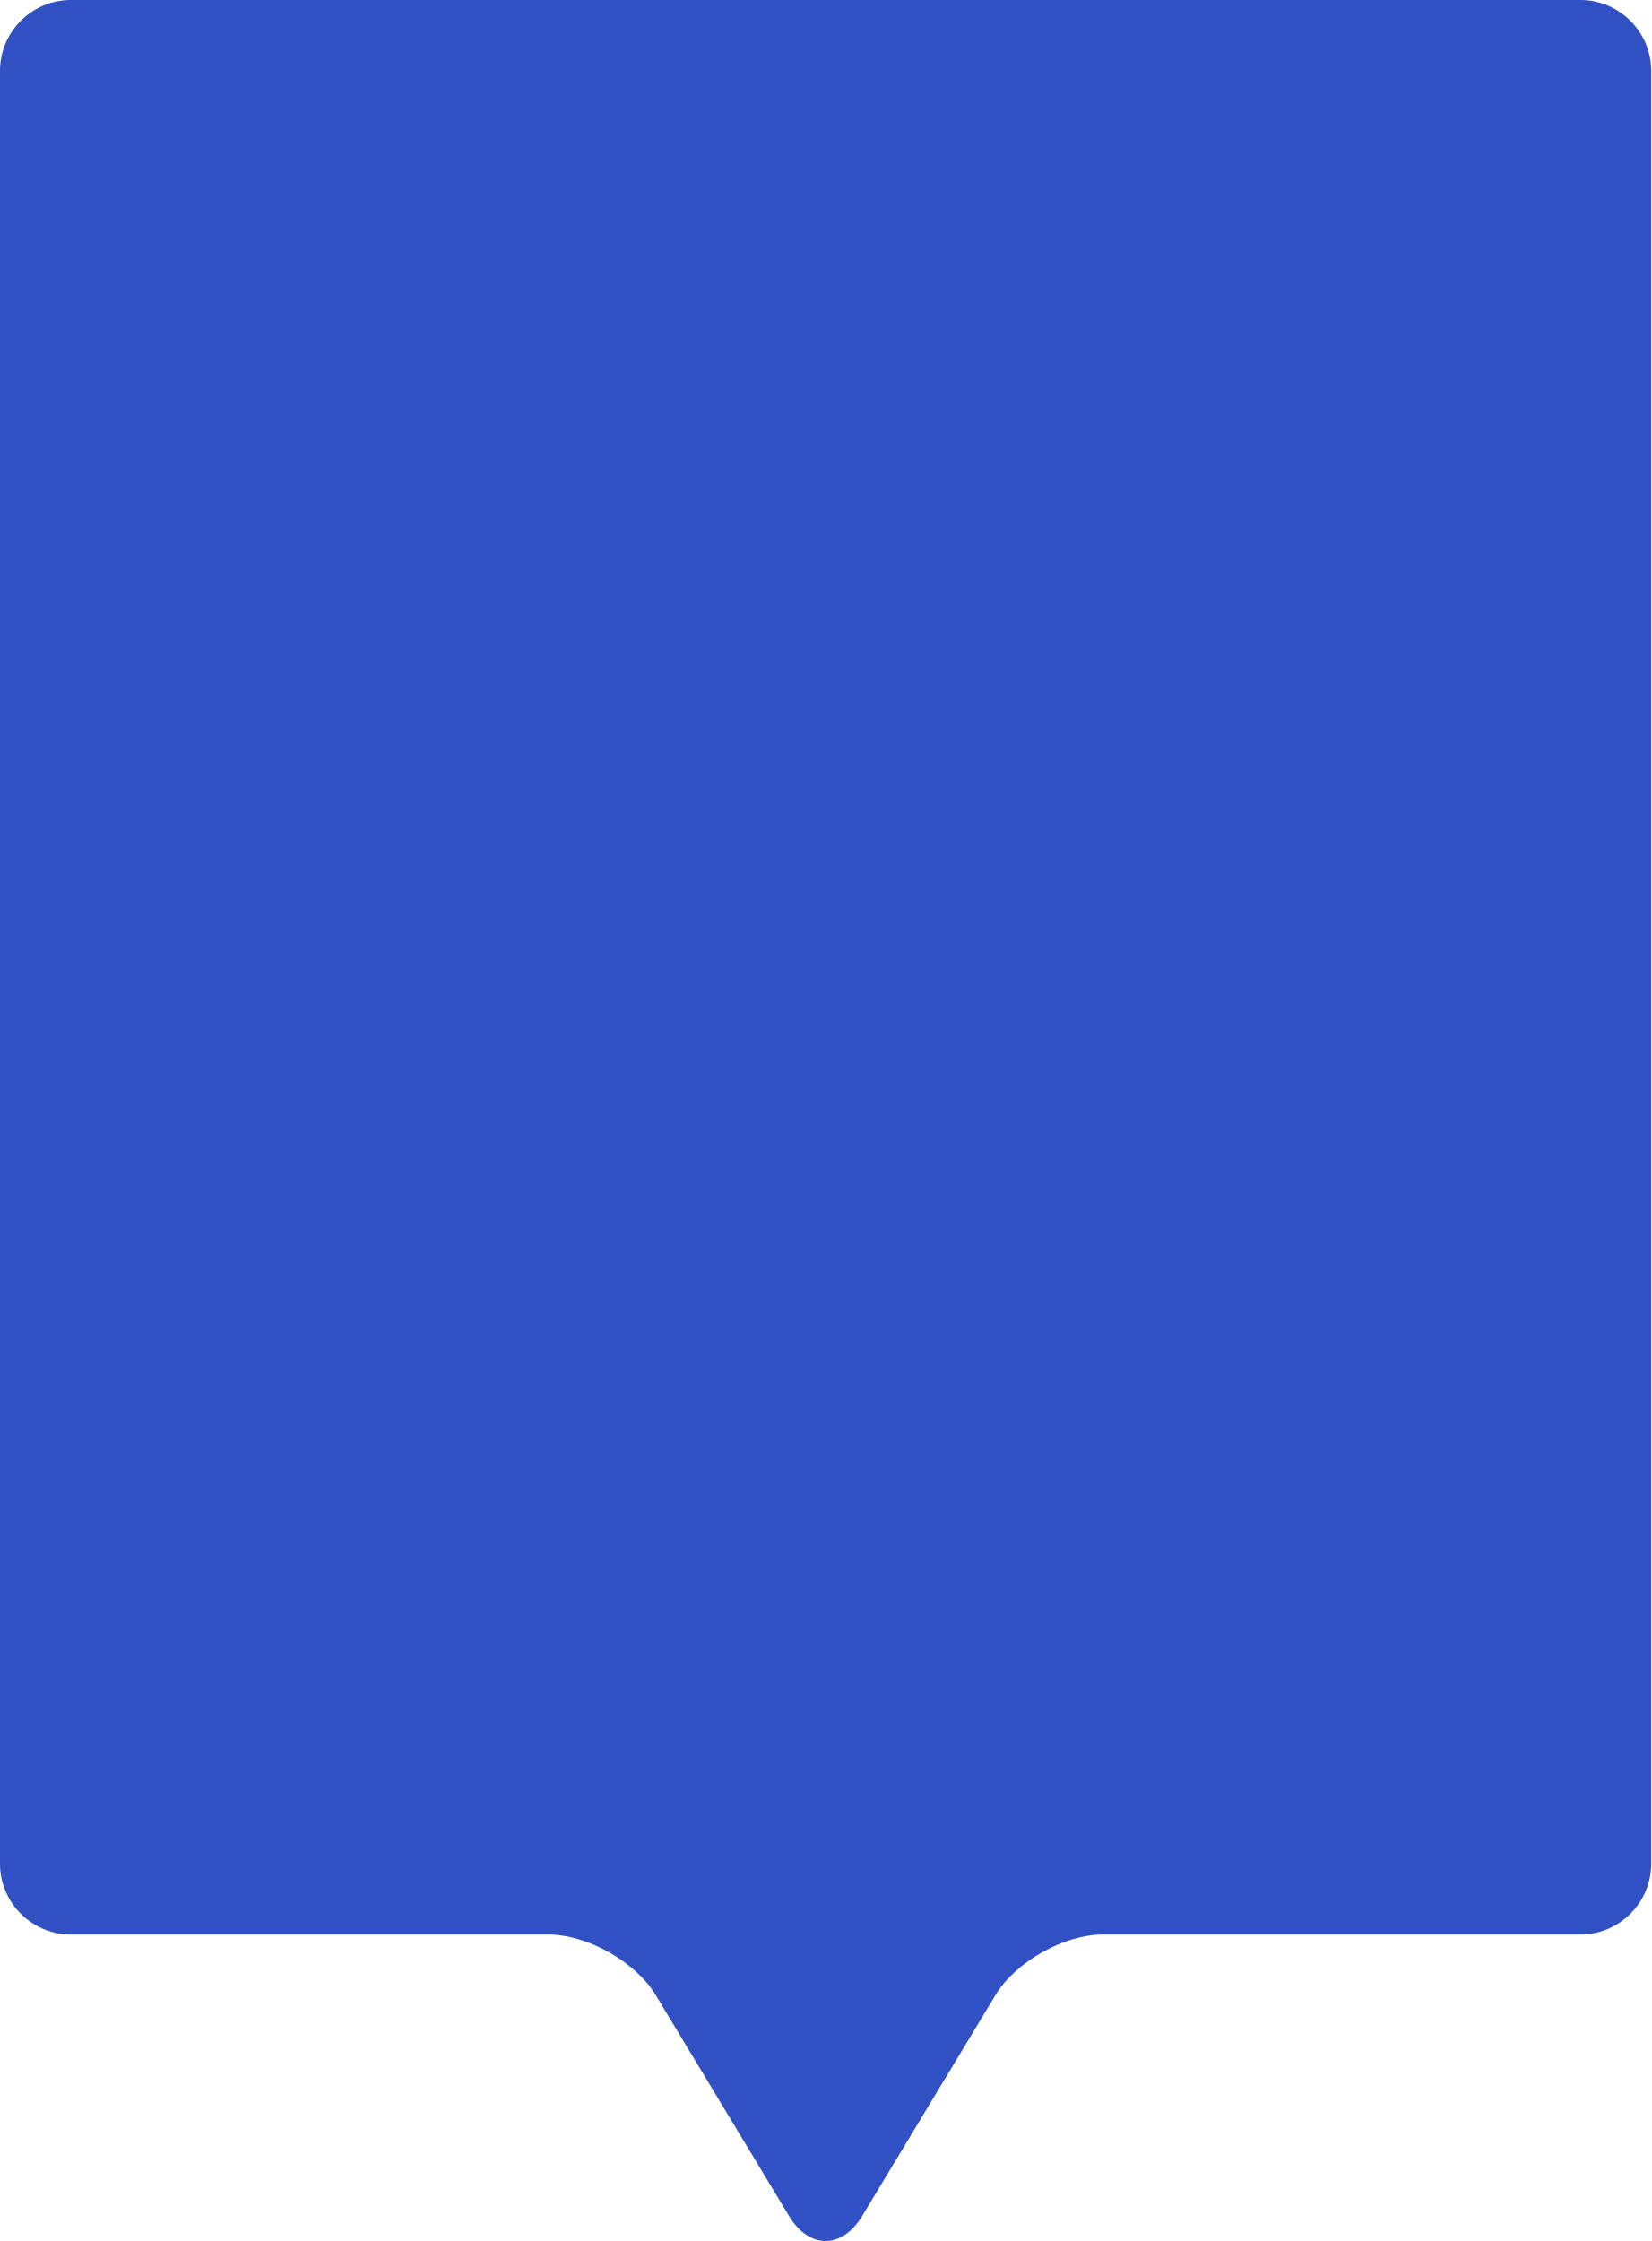
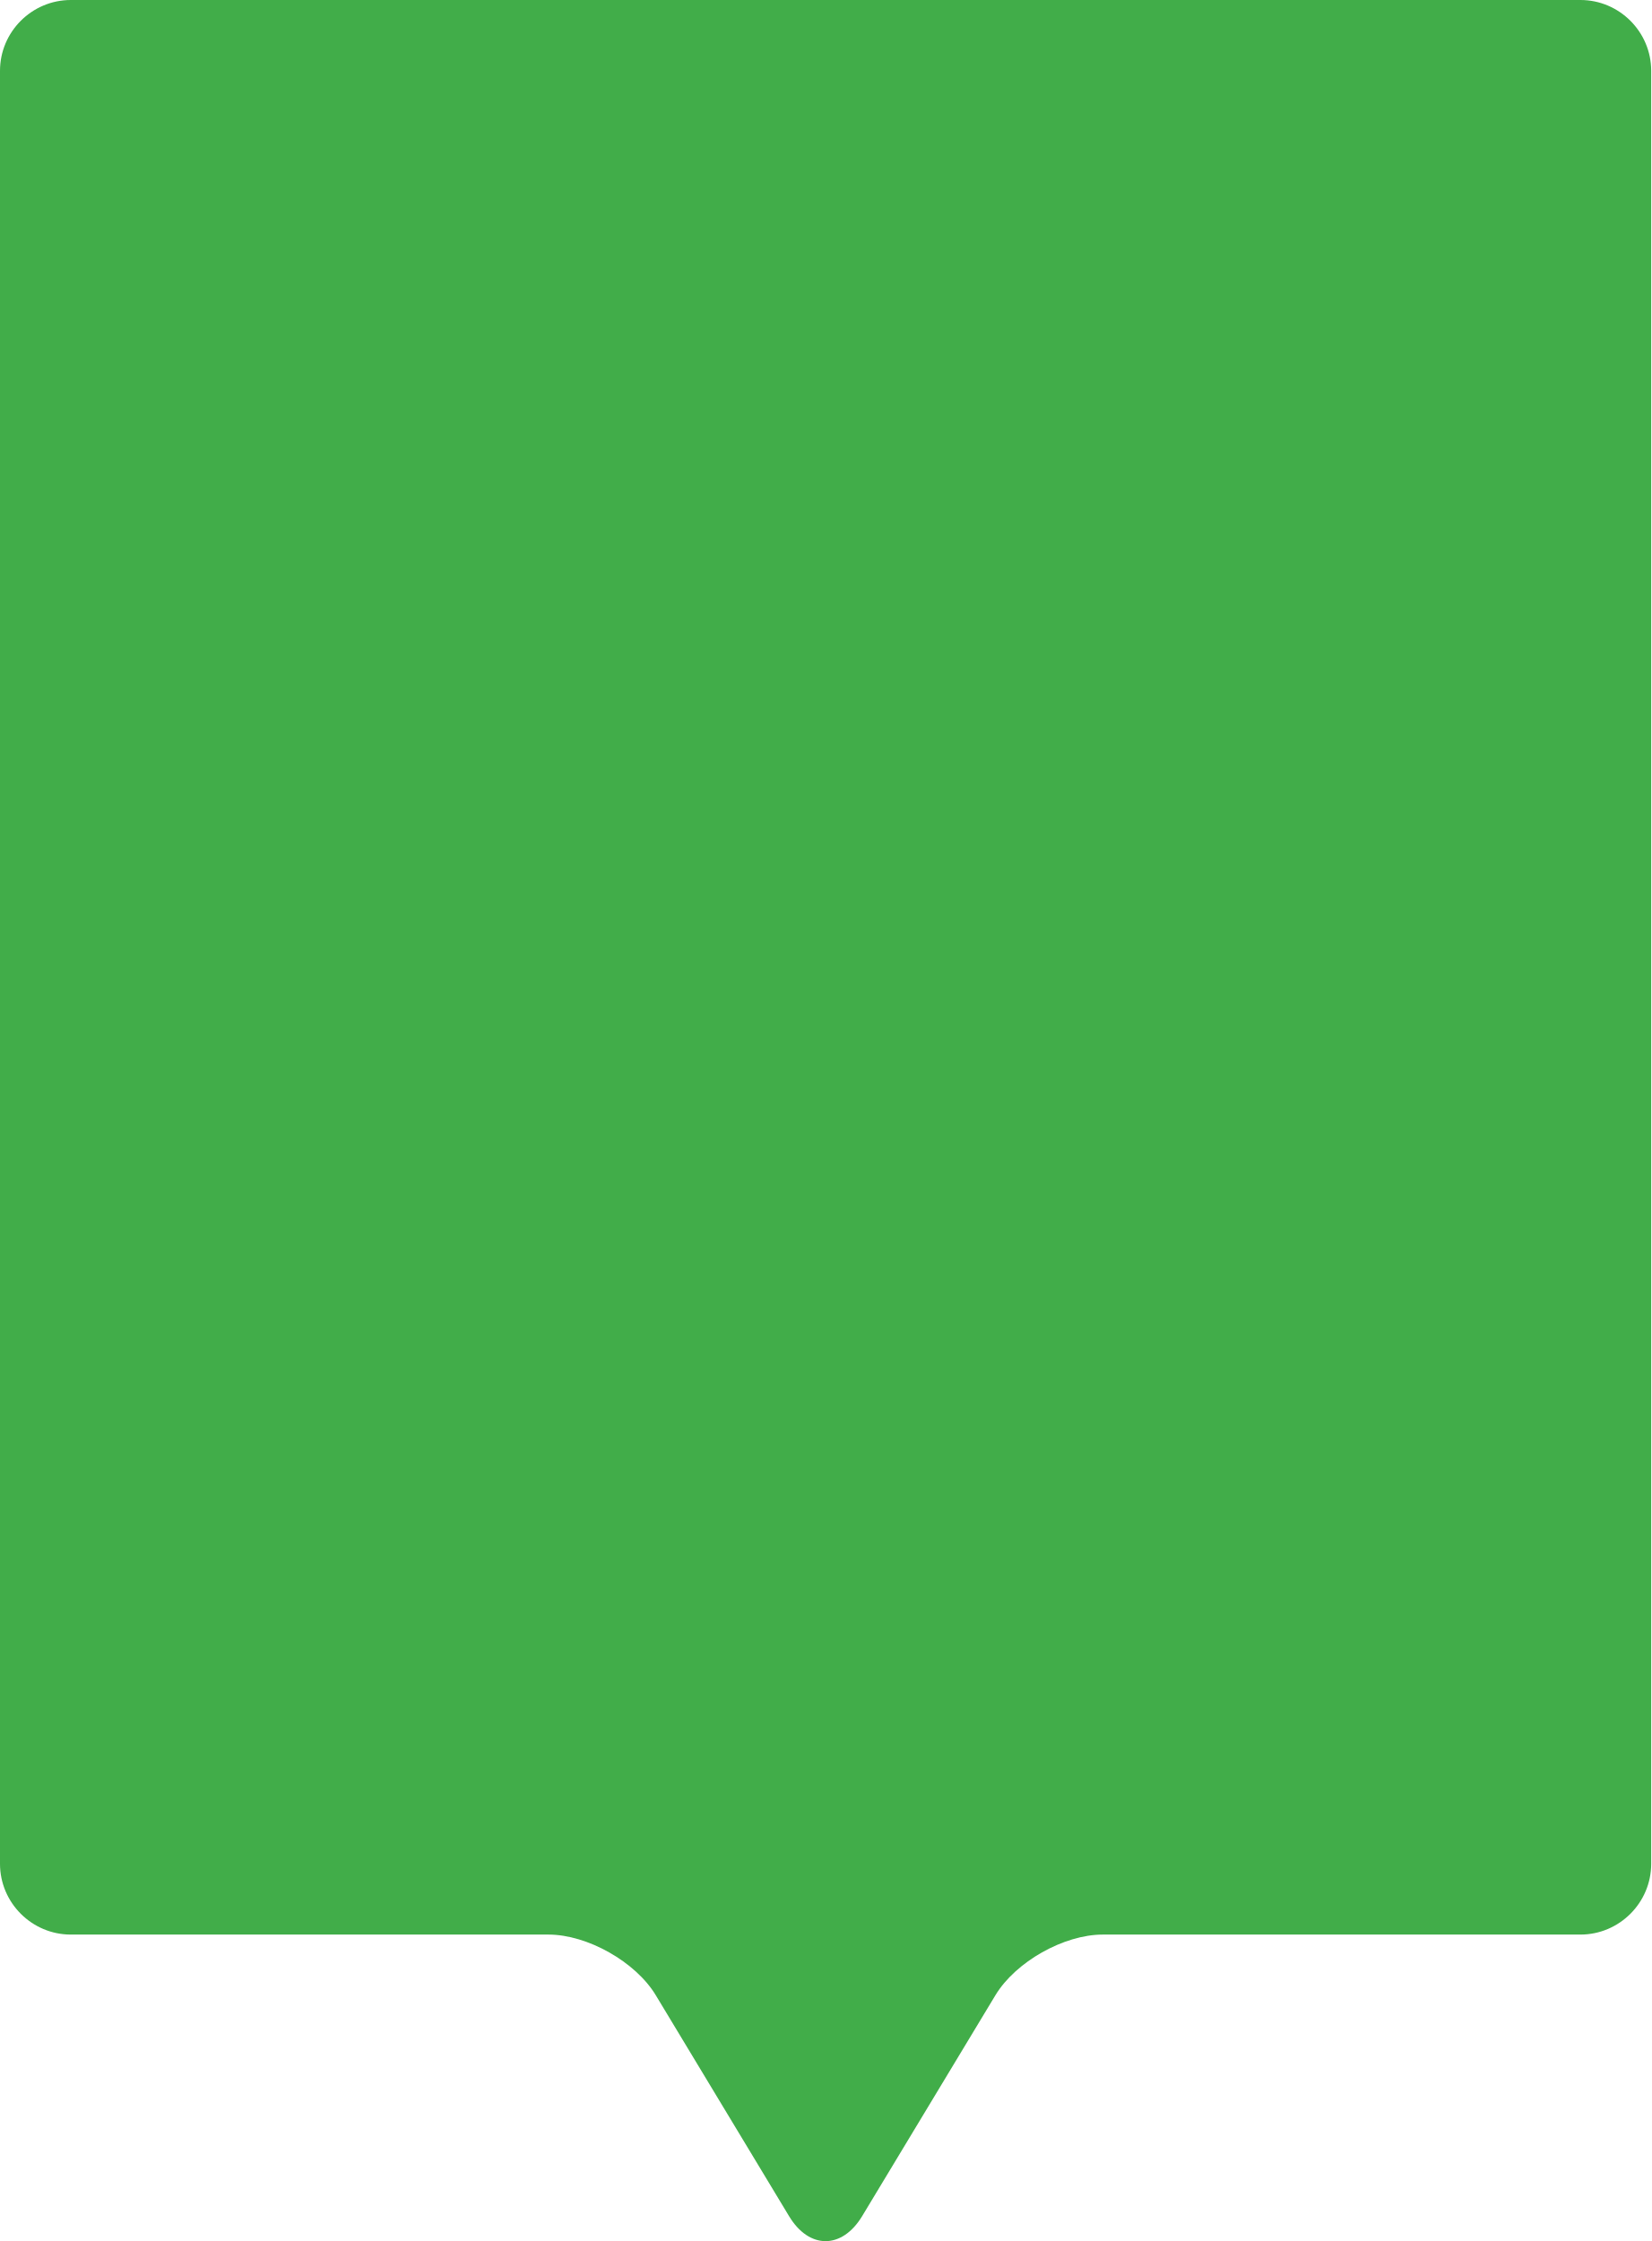
- <svg xmlns="http://www.w3.org/2000/svg" version="1.1" id="Layer_1" x="0px" y="0px" width="140px" height="190px" viewBox="0 0 140 190" enable-background="new 0 0 140 190" xml:space="preserve">
-   <path fill="#3050C4" d="M0,6c0-3.3,2.7-6,6-6h128c3.3,0,6,2.7,6,6v152.018c0,3.3-2.7,6-6,6H93.5c-3.3,0-7.395,2.312-9.1,5.137  l-11.3,18.726c-1.705,2.826-4.495,2.826-6.2,0l-11.3-18.726c-1.705-2.826-5.8-5.137-9.1-5.137H6c-3.3,0-6-2.7-6-6V6z" />
+ <svg xmlns="http://www.w3.org/2000/svg" id="a" width="140" height="190" viewBox="0 0 140 190">
+   <path d="m0,6C0,2.7,2.7,0,6,0h128C137.3,0,140,2.7,140,6v152.02c0,3.3-2.7,6-6,6h-40.5c-3.3,0-7.39,2.31-9.1,5.14l-11.3,18.73c-1.71,2.83-4.5,2.83-6.2,0l-11.3-18.73c-1.71-2.83-5.8-5.14-9.1-5.14H6c-3.3,0-6-2.7-6-6V6Z" fill="#41ad49" />
</svg>
